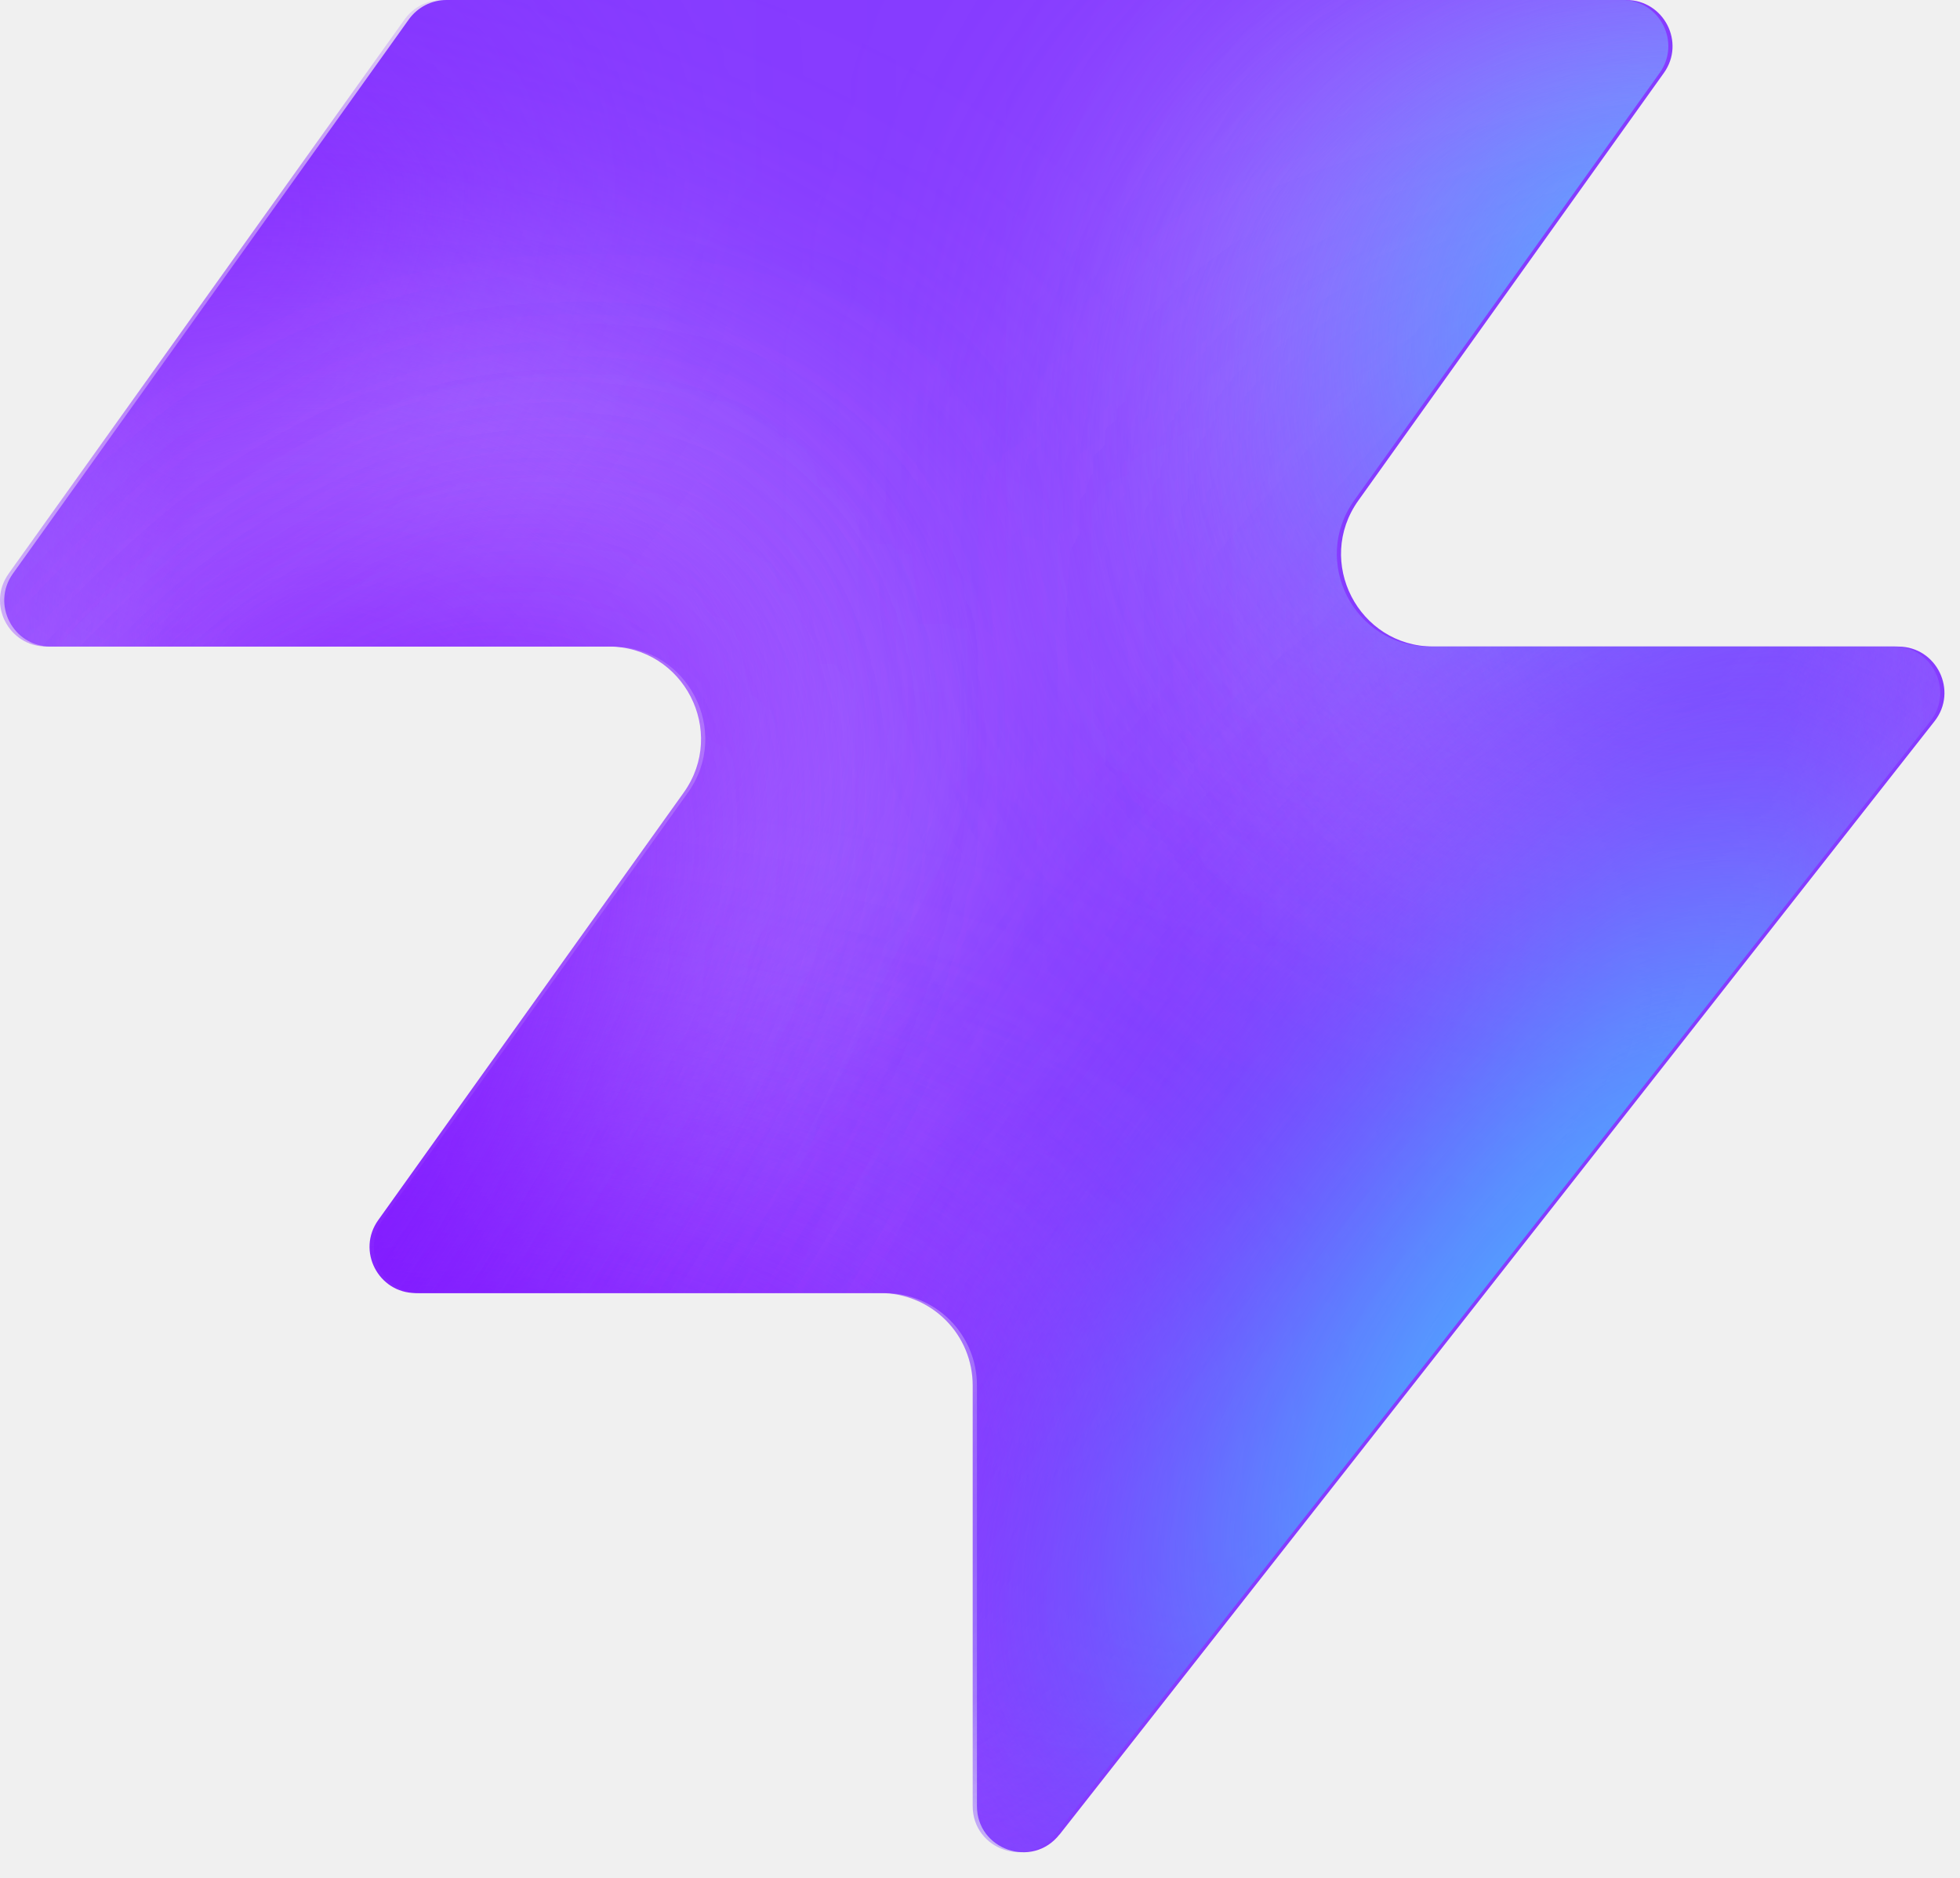
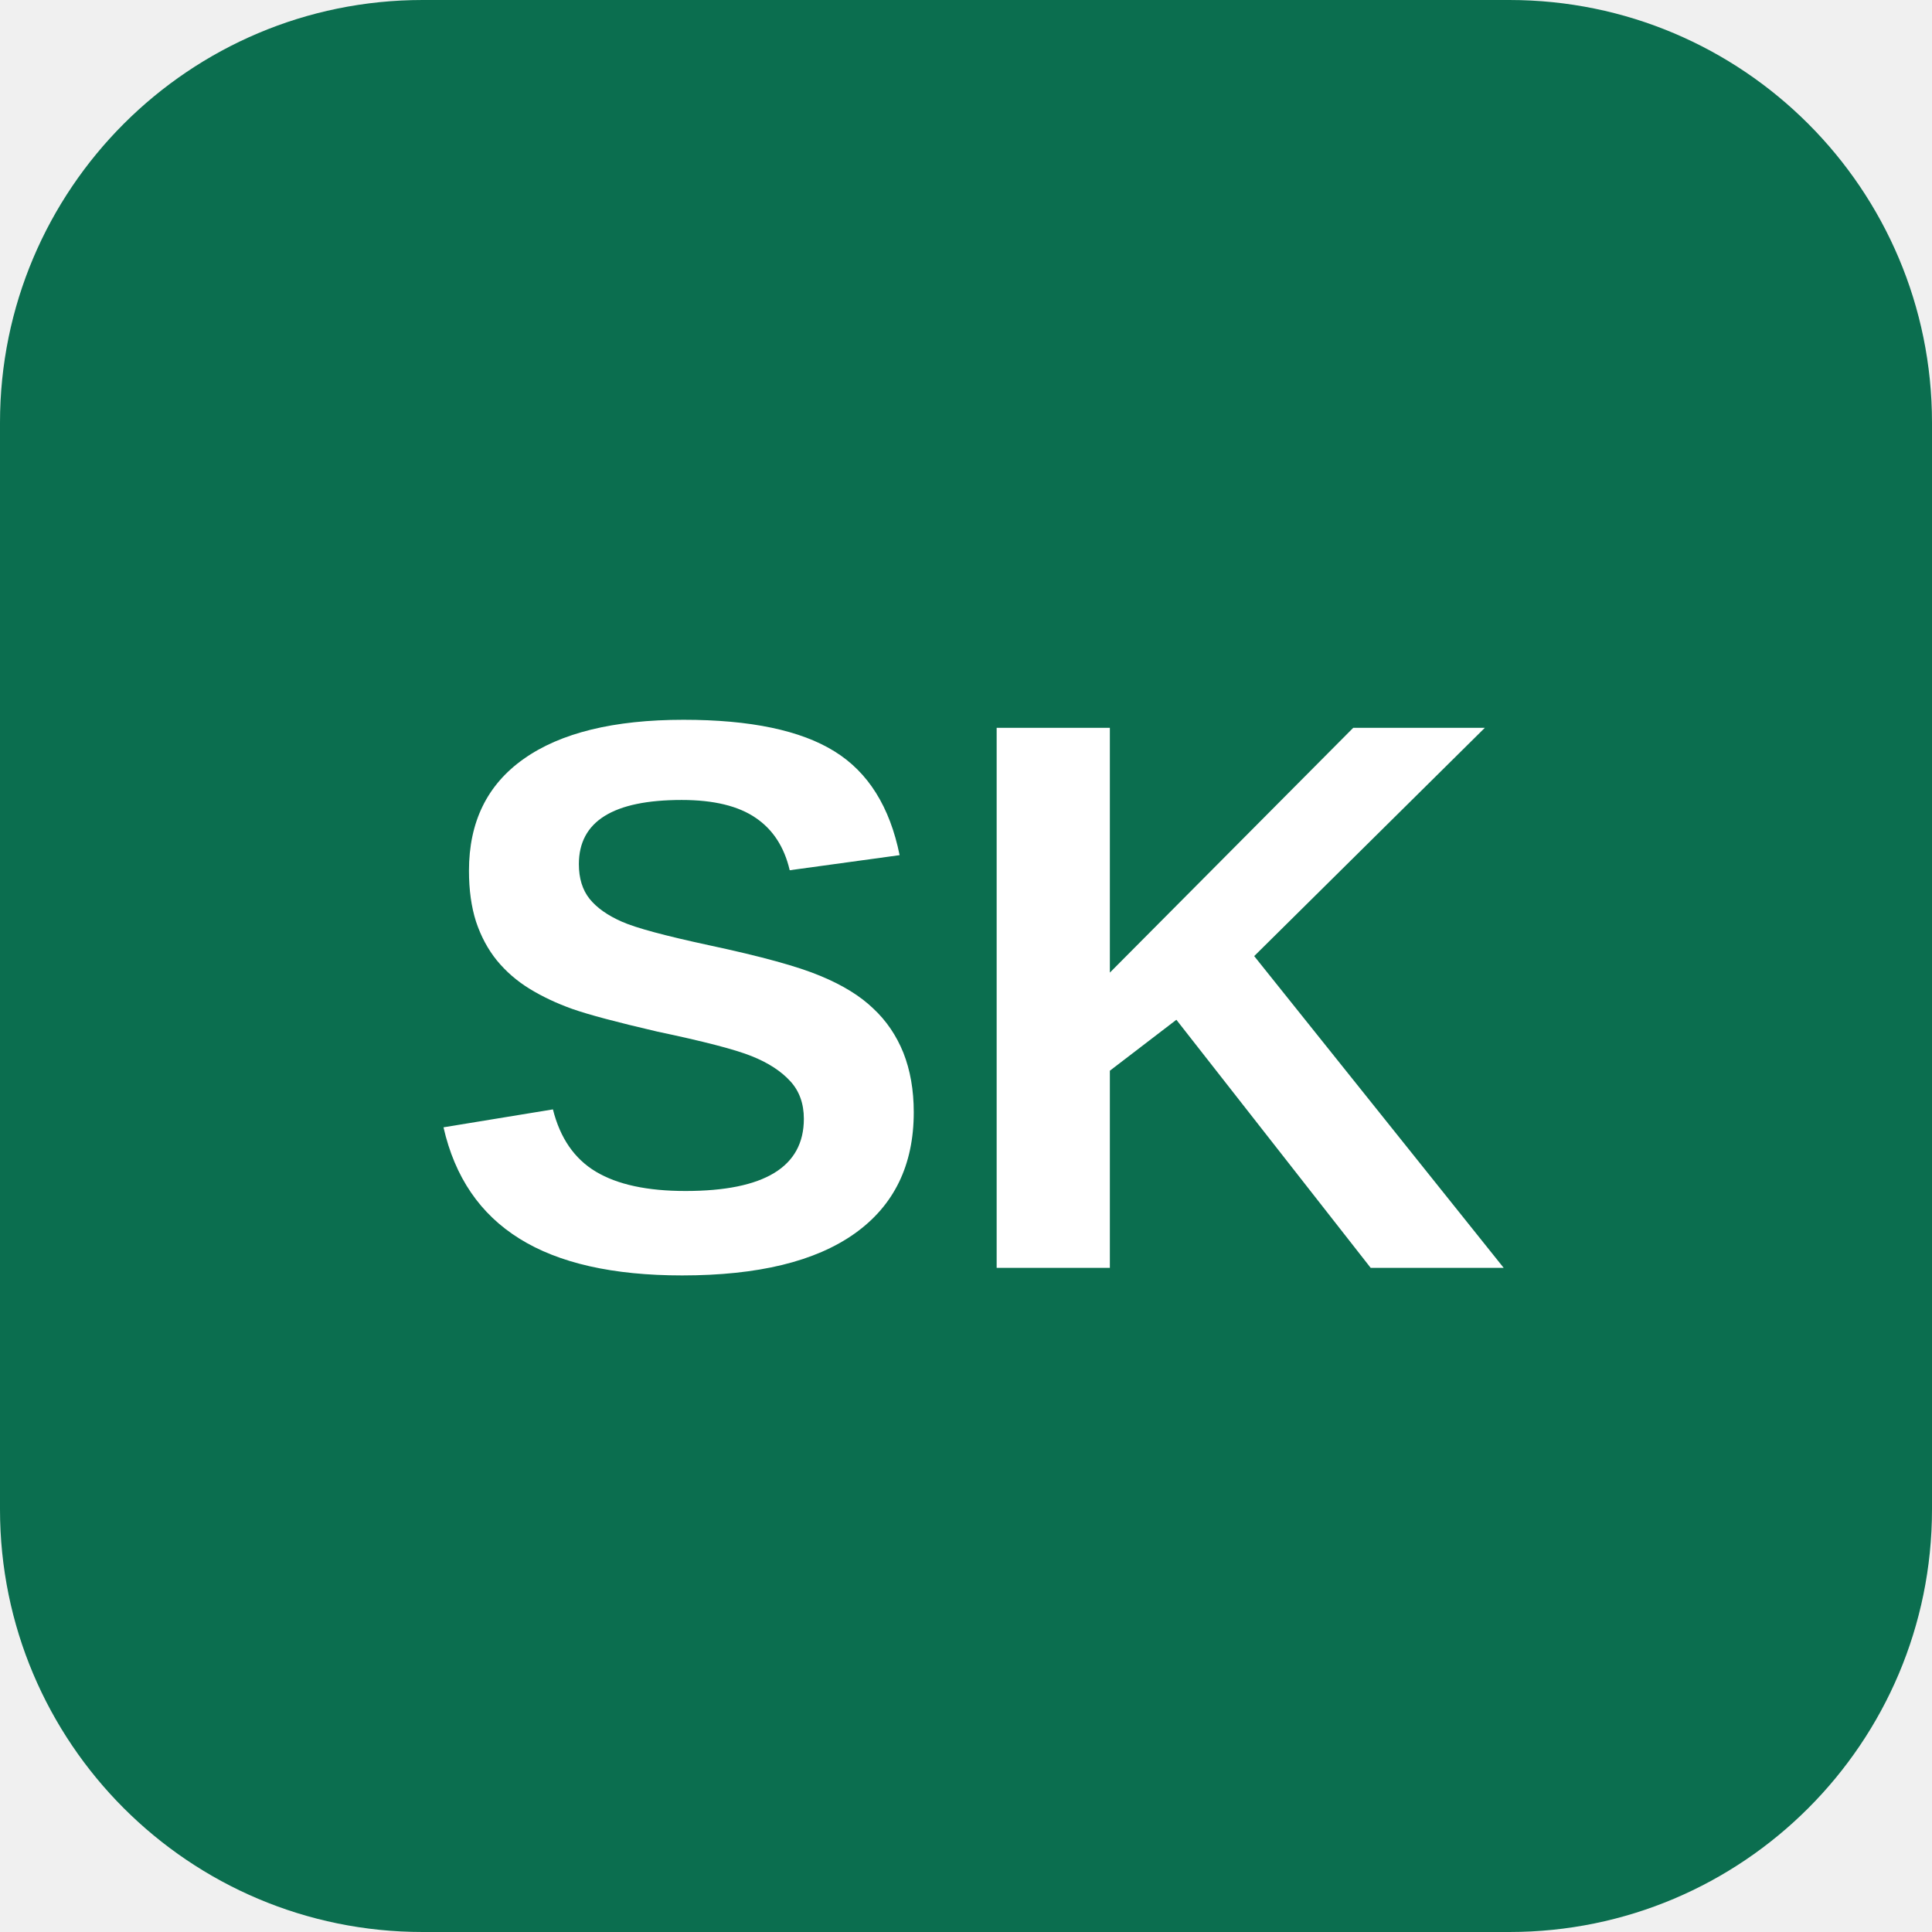
- <svg xmlns="http://www.w3.org/2000/svg" width="48" height="46" fill="none" viewBox="0 0 48 46">
-   <path fill="#863bff" d="M25.946 44.938c-.664.845-2.021.375-2.021-.698V33.937a2.26 2.26 0 0 0-2.262-2.262H10.287c-.92 0-1.456-1.04-.92-1.788l7.48-10.471c1.07-1.497 0-3.578-1.842-3.578H1.237c-.92 0-1.456-1.04-.92-1.788L10.013.474c.214-.297.556-.474.92-.474h28.894c.92 0 1.456 1.04.92 1.788l-7.48 10.471c-1.07 1.498 0 3.579 1.842 3.579h11.377c.943 0 1.473 1.088.89 1.83L25.947 44.94z" style="fill:#863bff;fill:color(display-p3 .525 .23 1);fill-opacity:1" />
-   <mask id="a" width="48" height="46" x="0" y="0" maskUnits="userSpaceOnUse" style="mask-type:alpha">
-     <path fill="#000" d="M25.842 44.938c-.664.844-2.021.375-2.021-.698V33.937a2.26 2.26 0 0 0-2.262-2.262H10.183c-.92 0-1.456-1.04-.92-1.788l7.48-10.471c1.07-1.498 0-3.579-1.842-3.579H1.133c-.92 0-1.456-1.04-.92-1.787L9.91.473c.214-.297.556-.474.92-.474h28.894c.92 0 1.456 1.04.92 1.788l-7.48 10.471c-1.07 1.498 0 3.578 1.842 3.578h11.377c.943 0 1.473 1.088.89 1.832L25.843 44.94z" style="fill:#000;fill-opacity:1" />
-   </mask>
-   <g mask="url(#a)">
-     <g filter="url(#b)">
-       <ellipse cx="5.508" cy="14.704" fill="#ede6ff" rx="5.508" ry="14.704" style="fill:#ede6ff;fill:color(display-p3 .927 .903 1);fill-opacity:1" transform="matrix(.00324 1 1 -.00324 -4.47 31.516)" />
-     </g>
-     <g filter="url(#c)">
-       <ellipse cx="10.399" cy="29.851" fill="#ede6ff" rx="10.399" ry="29.851" style="fill:#ede6ff;fill:color(display-p3 .927 .903 1);fill-opacity:1" transform="matrix(.00324 1 1 -.00324 -39.328 7.883)" />
-     </g>
-     <g filter="url(#d)">
-       <ellipse cx="5.508" cy="30.487" fill="#7e14ff" rx="5.508" ry="30.487" style="fill:#7e14ff;fill:color(display-p3 .492 .077 1);fill-opacity:1" transform="rotate(89.814 -25.913 -14.639)scale(1 -1)" />
-     </g>
-     <g filter="url(#e)">
-       <ellipse cx="5.508" cy="30.599" fill="#7e14ff" rx="5.508" ry="30.599" style="fill:#7e14ff;fill:color(display-p3 .492 .077 1);fill-opacity:1" transform="rotate(89.814 -32.644 -3.334)scale(1 -1)" />
-     </g>
-     <g filter="url(#f)">
-       <ellipse cx="5.508" cy="30.599" fill="#7e14ff" rx="5.508" ry="30.599" style="fill:#7e14ff;fill:color(display-p3 .492 .077 1);fill-opacity:1" transform="matrix(.00324 1 1 -.00324 -34.34 30.47)" />
-     </g>
-     <g filter="url(#g)">
-       <ellipse cx="14.072" cy="22.078" fill="#ede6ff" rx="14.072" ry="22.078" style="fill:#ede6ff;fill:color(display-p3 .927 .903 1);fill-opacity:1" transform="rotate(93.35 24.506 48.493)scale(-1 1)" />
-     </g>
-     <g filter="url(#h)">
-       <ellipse cx="3.47" cy="21.501" fill="#7e14ff" rx="3.47" ry="21.501" style="fill:#7e14ff;fill:color(display-p3 .492 .077 1);fill-opacity:1" transform="rotate(89.009 28.708 47.59)scale(-1 1)" />
-     </g>
-     <g filter="url(#i)">
-       <ellipse cx="3.47" cy="21.501" fill="#7e14ff" rx="3.47" ry="21.501" style="fill:#7e14ff;fill:color(display-p3 .492 .077 1);fill-opacity:1" transform="rotate(89.009 28.708 47.59)scale(-1 1)" />
-     </g>
-     <g filter="url(#j)">
-       <ellipse cx=".387" cy="8.972" fill="#7e14ff" rx="4.407" ry="29.108" style="fill:#7e14ff;fill:color(display-p3 .492 .077 1);fill-opacity:1" transform="rotate(39.51 .387 8.972)" />
-     </g>
-     <g filter="url(#k)">
-       <ellipse cx="47.523" cy="-6.092" fill="#7e14ff" rx="4.407" ry="29.108" style="fill:#7e14ff;fill:color(display-p3 .492 .077 1);fill-opacity:1" transform="rotate(37.892 47.523 -6.092)" />
-     </g>
-     <g filter="url(#l)">
-       <ellipse cx="41.412" cy="6.333" fill="#47bfff" rx="5.971" ry="9.665" style="fill:#47bfff;fill:color(display-p3 .28 .748 1);fill-opacity:1" transform="rotate(37.892 41.412 6.333)" />
-     </g>
-     <g filter="url(#m)">
-       <ellipse cx="-1.879" cy="38.332" fill="#7e14ff" rx="4.407" ry="29.108" style="fill:#7e14ff;fill:color(display-p3 .492 .077 1);fill-opacity:1" transform="rotate(37.892 -1.88 38.332)" />
-     </g>
-     <g filter="url(#n)">
-       <ellipse cx="-1.879" cy="38.332" fill="#7e14ff" rx="4.407" ry="29.108" style="fill:#7e14ff;fill:color(display-p3 .492 .077 1);fill-opacity:1" transform="rotate(37.892 -1.88 38.332)" />
-     </g>
-     <g filter="url(#o)">
-       <ellipse cx="35.651" cy="29.907" fill="#7e14ff" rx="4.407" ry="29.108" style="fill:#7e14ff;fill:color(display-p3 .492 .077 1);fill-opacity:1" transform="rotate(37.892 35.651 29.907)" />
-     </g>
-     <g filter="url(#p)">
-       <ellipse cx="38.418" cy="32.4" fill="#47bfff" rx="5.971" ry="15.297" style="fill:#47bfff;fill:color(display-p3 .28 .748 1);fill-opacity:1" transform="rotate(37.892 38.418 32.4)" />
-     </g>
-   </g>
-   <defs>
-     <filter id="b" width="60.045" height="41.654" x="-19.77" y="16.149" color-interpolation-filters="sRGB" filterUnits="userSpaceOnUse">
-       <feFlood flood-opacity="0" result="BackgroundImageFix" />
-       <feBlend in="SourceGraphic" in2="BackgroundImageFix" result="shape" />
-       <feGaussianBlur result="effect1_foregroundBlur_2002_17158" stdDeviation="7.659" />
-     </filter>
-     <filter id="c" width="90.34" height="51.437" x="-54.613" y="-7.533" color-interpolation-filters="sRGB" filterUnits="userSpaceOnUse">
-       <feFlood flood-opacity="0" result="BackgroundImageFix" />
-       <feBlend in="SourceGraphic" in2="BackgroundImageFix" result="shape" />
-       <feGaussianBlur result="effect1_foregroundBlur_2002_17158" stdDeviation="7.659" />
-     </filter>
-     <filter id="d" width="79.355" height="29.4" x="-49.64" y="2.03" color-interpolation-filters="sRGB" filterUnits="userSpaceOnUse">
-       <feFlood flood-opacity="0" result="BackgroundImageFix" />
-       <feBlend in="SourceGraphic" in2="BackgroundImageFix" result="shape" />
-       <feGaussianBlur result="effect1_foregroundBlur_2002_17158" stdDeviation="4.596" />
-     </filter>
-     <filter id="e" width="79.579" height="29.4" x="-45.045" y="20.029" color-interpolation-filters="sRGB" filterUnits="userSpaceOnUse">
-       <feFlood flood-opacity="0" result="BackgroundImageFix" />
-       <feBlend in="SourceGraphic" in2="BackgroundImageFix" result="shape" />
-       <feGaussianBlur result="effect1_foregroundBlur_2002_17158" stdDeviation="4.596" />
-     </filter>
-     <filter id="f" width="79.579" height="29.4" x="-43.513" y="21.178" color-interpolation-filters="sRGB" filterUnits="userSpaceOnUse">
-       <feFlood flood-opacity="0" result="BackgroundImageFix" />
-       <feBlend in="SourceGraphic" in2="BackgroundImageFix" result="shape" />
-       <feGaussianBlur result="effect1_foregroundBlur_2002_17158" stdDeviation="4.596" />
-     </filter>
-     <filter id="g" width="74.749" height="58.852" x="15.756" y="-17.901" color-interpolation-filters="sRGB" filterUnits="userSpaceOnUse">
-       <feFlood flood-opacity="0" result="BackgroundImageFix" />
-       <feBlend in="SourceGraphic" in2="BackgroundImageFix" result="shape" />
-       <feGaussianBlur result="effect1_foregroundBlur_2002_17158" stdDeviation="7.659" />
-     </filter>
-     <filter id="h" width="61.377" height="25.362" x="23.548" y="2.284" color-interpolation-filters="sRGB" filterUnits="userSpaceOnUse">
-       <feFlood flood-opacity="0" result="BackgroundImageFix" />
-       <feBlend in="SourceGraphic" in2="BackgroundImageFix" result="shape" />
-       <feGaussianBlur result="effect1_foregroundBlur_2002_17158" stdDeviation="4.596" />
-     </filter>
-     <filter id="i" width="61.377" height="25.362" x="23.548" y="2.284" color-interpolation-filters="sRGB" filterUnits="userSpaceOnUse">
-       <feFlood flood-opacity="0" result="BackgroundImageFix" />
-       <feBlend in="SourceGraphic" in2="BackgroundImageFix" result="shape" />
-       <feGaussianBlur result="effect1_foregroundBlur_2002_17158" stdDeviation="4.596" />
-     </filter>
-     <filter id="j" width="56.045" height="63.649" x="-27.636" y="-22.853" color-interpolation-filters="sRGB" filterUnits="userSpaceOnUse">
-       <feFlood flood-opacity="0" result="BackgroundImageFix" />
-       <feBlend in="SourceGraphic" in2="BackgroundImageFix" result="shape" />
-       <feGaussianBlur result="effect1_foregroundBlur_2002_17158" stdDeviation="4.596" />
-     </filter>
-     <filter id="k" width="54.814" height="64.646" x="20.116" y="-38.415" color-interpolation-filters="sRGB" filterUnits="userSpaceOnUse">
-       <feFlood flood-opacity="0" result="BackgroundImageFix" />
-       <feBlend in="SourceGraphic" in2="BackgroundImageFix" result="shape" />
-       <feGaussianBlur result="effect1_foregroundBlur_2002_17158" stdDeviation="4.596" />
-     </filter>
-     <filter id="l" width="33.541" height="35.313" x="24.641" y="-11.323" color-interpolation-filters="sRGB" filterUnits="userSpaceOnUse">
-       <feFlood flood-opacity="0" result="BackgroundImageFix" />
-       <feBlend in="SourceGraphic" in2="BackgroundImageFix" result="shape" />
-       <feGaussianBlur result="effect1_foregroundBlur_2002_17158" stdDeviation="4.596" />
-     </filter>
-     <filter id="m" width="54.814" height="64.646" x="-29.286" y="6.009" color-interpolation-filters="sRGB" filterUnits="userSpaceOnUse">
-       <feFlood flood-opacity="0" result="BackgroundImageFix" />
-       <feBlend in="SourceGraphic" in2="BackgroundImageFix" result="shape" />
-       <feGaussianBlur result="effect1_foregroundBlur_2002_17158" stdDeviation="4.596" />
-     </filter>
-     <filter id="n" width="54.814" height="64.646" x="-29.286" y="6.009" color-interpolation-filters="sRGB" filterUnits="userSpaceOnUse">
-       <feFlood flood-opacity="0" result="BackgroundImageFix" />
-       <feBlend in="SourceGraphic" in2="BackgroundImageFix" result="shape" />
-       <feGaussianBlur result="effect1_foregroundBlur_2002_17158" stdDeviation="4.596" />
-     </filter>
-     <filter id="o" width="54.814" height="64.646" x="8.244" y="-2.416" color-interpolation-filters="sRGB" filterUnits="userSpaceOnUse">
-       <feFlood flood-opacity="0" result="BackgroundImageFix" />
-       <feBlend in="SourceGraphic" in2="BackgroundImageFix" result="shape" />
-       <feGaussianBlur result="effect1_foregroundBlur_2002_17158" stdDeviation="4.596" />
-     </filter>
-     <filter id="p" width="39.409" height="43.623" x="18.713" y="10.588" color-interpolation-filters="sRGB" filterUnits="userSpaceOnUse">
-       <feFlood flood-opacity="0" result="BackgroundImageFix" />
-       <feBlend in="SourceGraphic" in2="BackgroundImageFix" result="shape" />
-       <feGaussianBlur result="effect1_foregroundBlur_2002_17158" stdDeviation="4.596" />
-     </filter>
-   </defs>
+ <svg xmlns="http://www.w3.org/2000/svg" viewBox="0 0 64 64">
+   <rect width="64" height="64" rx="14" fill="#0b6e4f" />
+   <text x="32" y="42" font-family="Arial" font-size="26" font-weight="700" fill="#fff" text-anchor="middle">SK</text>
</svg>
